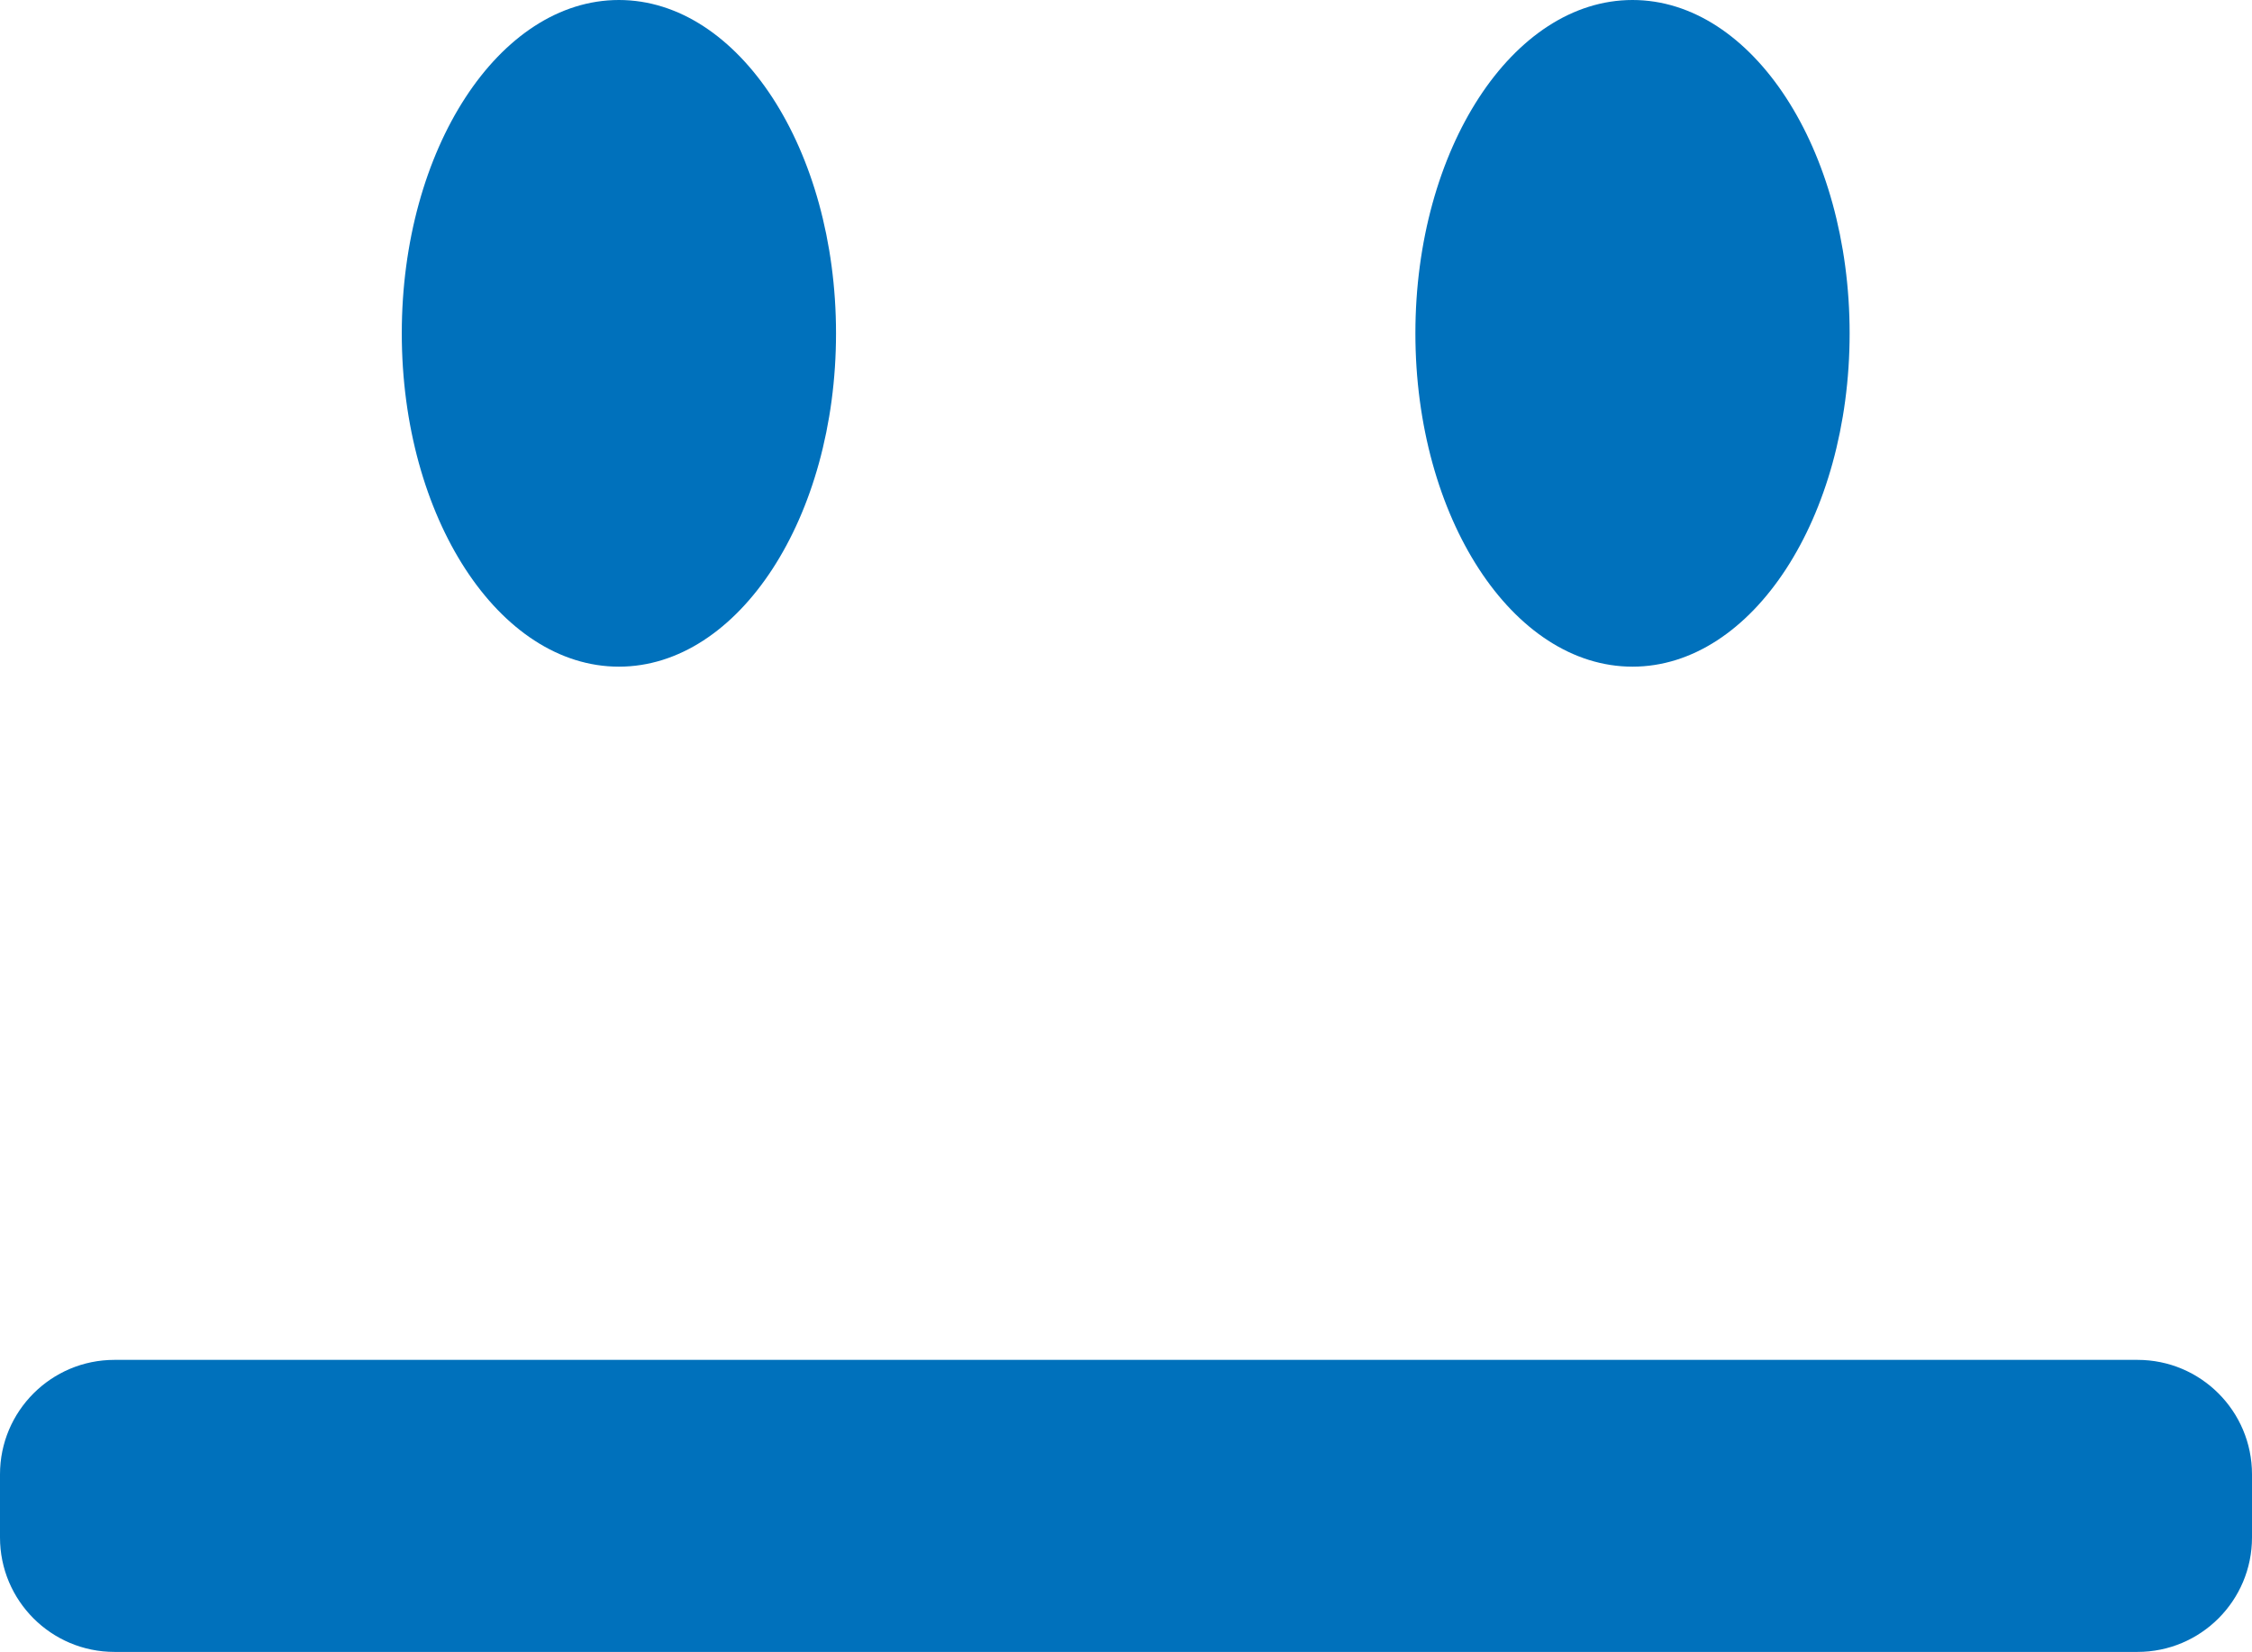
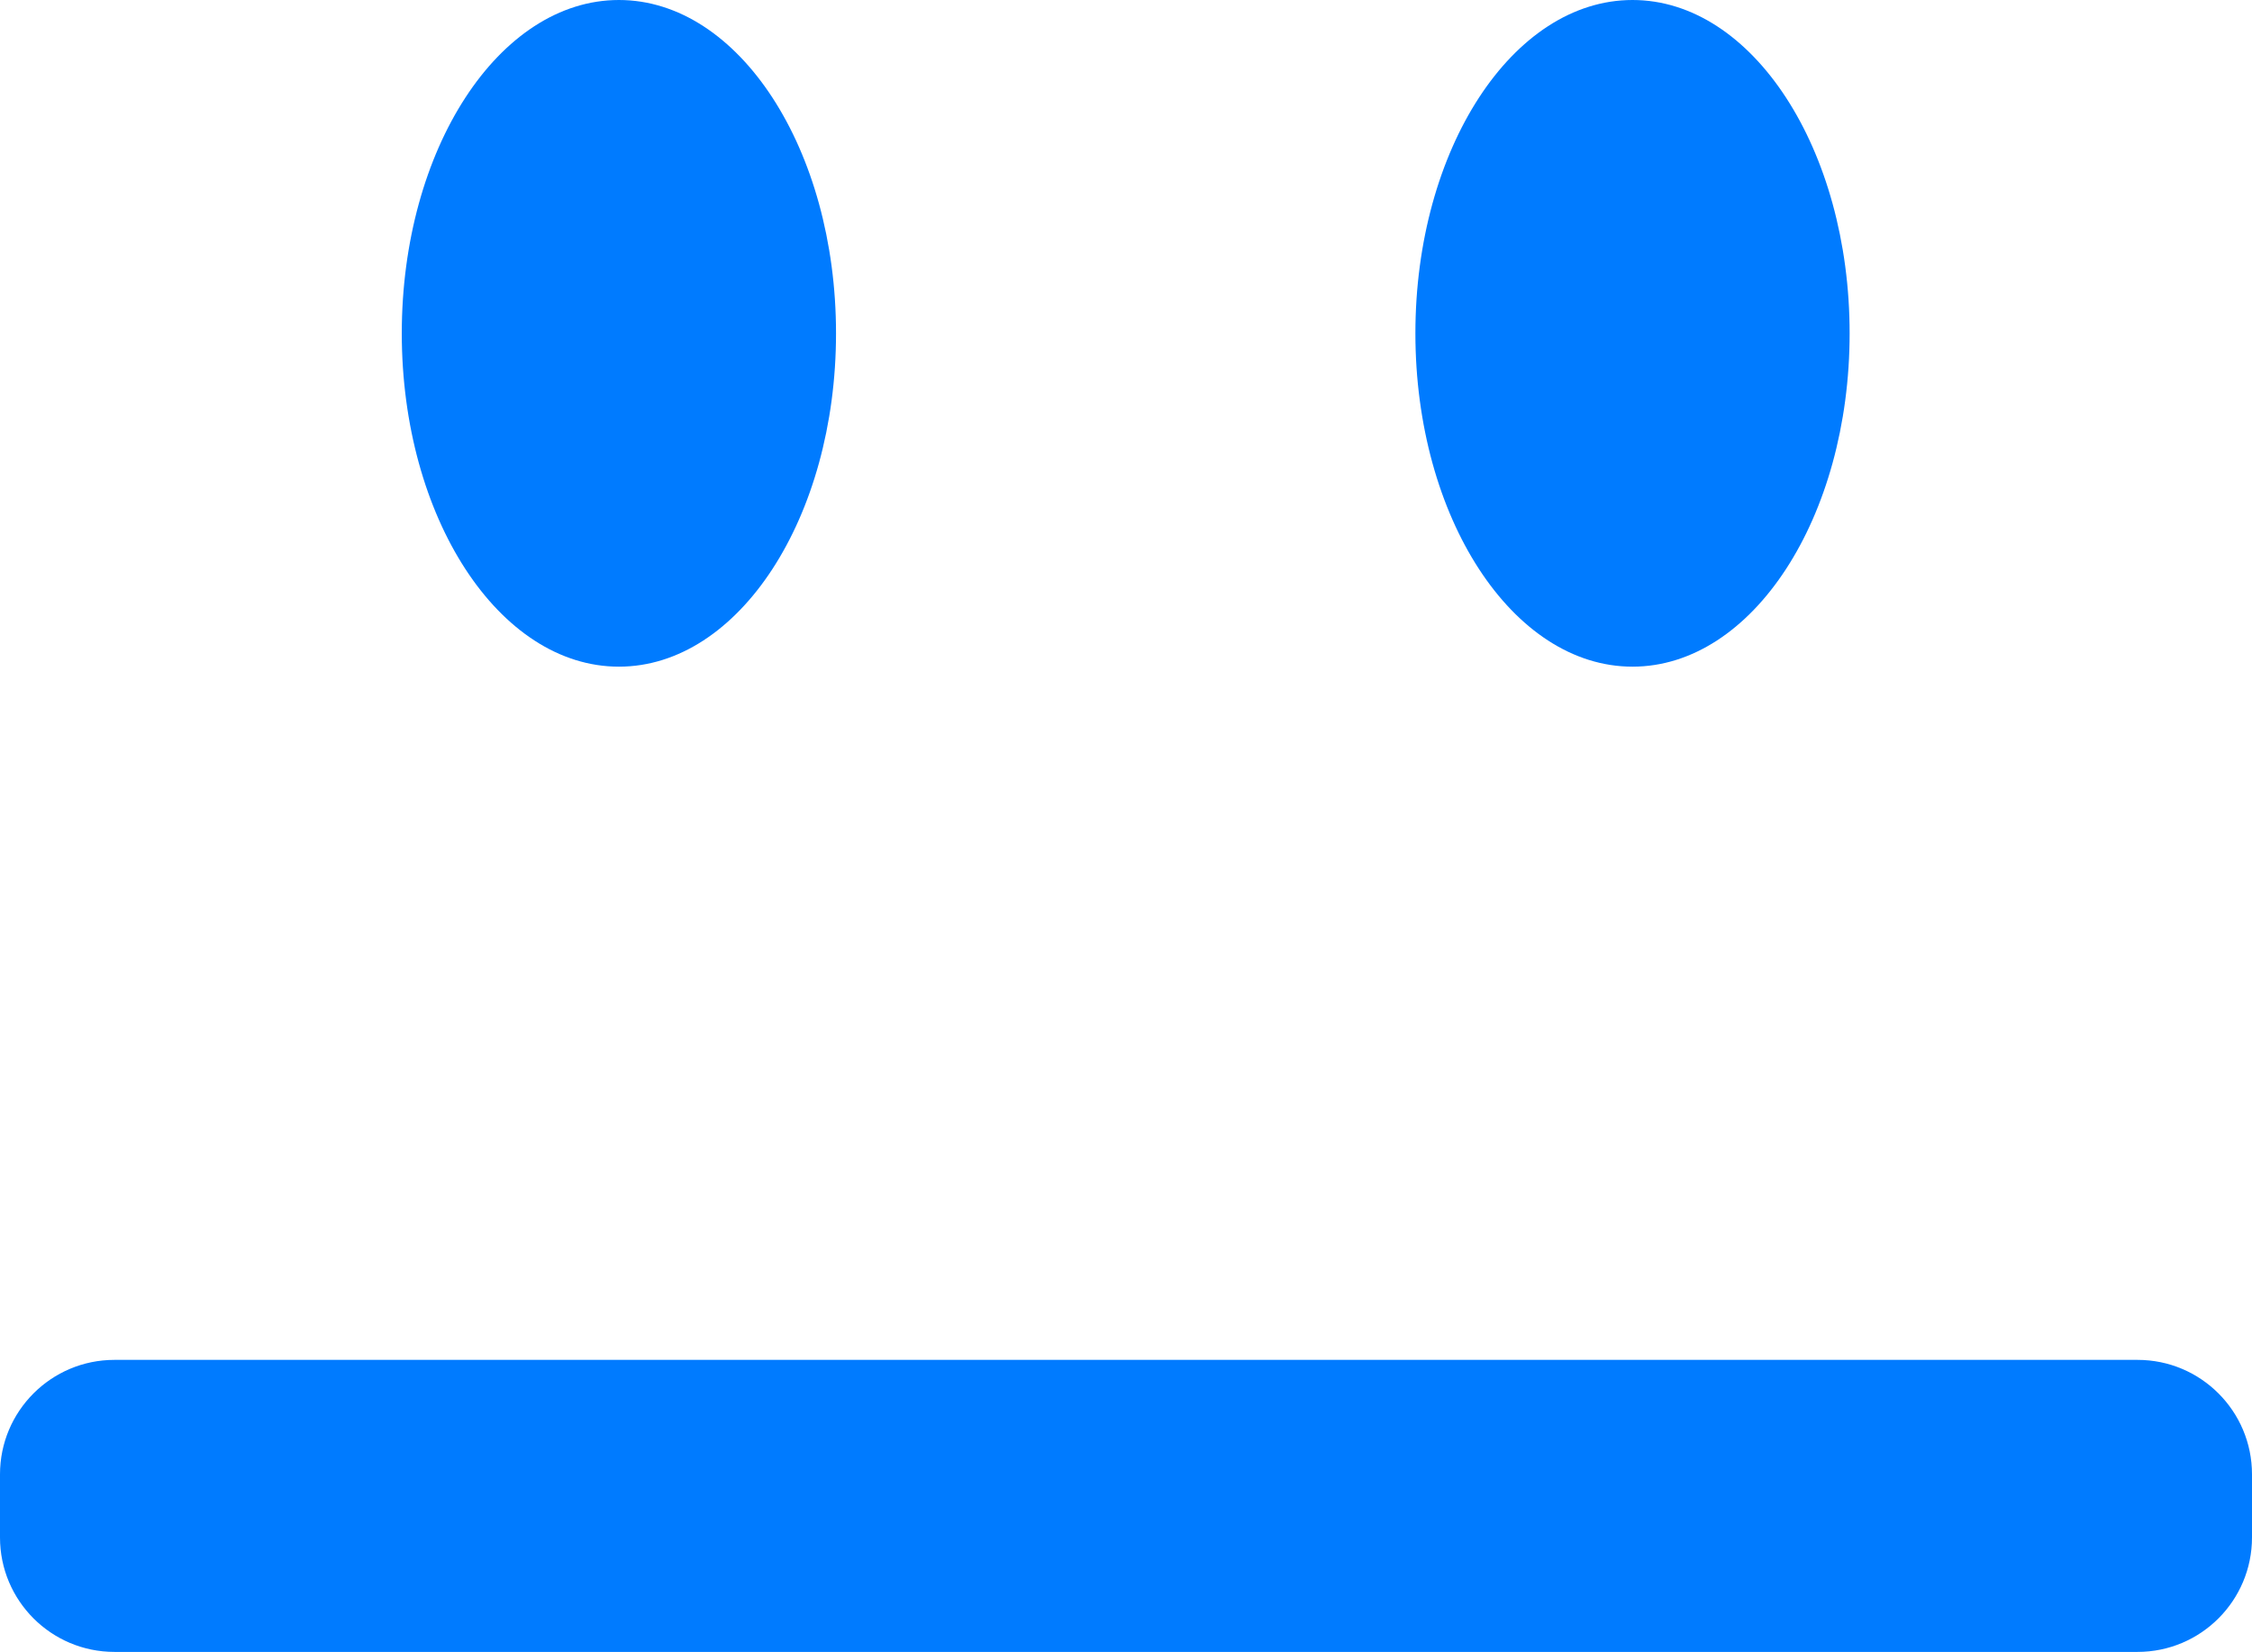
- <svg xmlns="http://www.w3.org/2000/svg" id="Layer_1" data-name="Layer 1" viewBox="0 0 38.17 28">
-   <defs>
-     <style>.cls-1{fill:#0071bc;}</style>
-   </defs>
-   <ellipse class="cls-1" cx="27.67" cy="5.65" rx="3.68" ry="5.65" />
-   <ellipse class="cls-1" cx="10.49" cy="5.65" rx="3.68" ry="5.65" />
-   <rect class="cls-1" y="23.05" width="38.17" height="4.95" rx="1.94" />
+ <svg xmlns="http://www.w3.org/2000/svg" id="okLayer" viewBox="0 0 38.17 28">
+   <ellipse id="blueRightEye" cx="27.67" cy="5.65" rx="3.68" ry="5.65" fill="#007bff" />
+   <ellipse id="blueLeftEye" cx="10.49" cy="5.65" rx="3.68" ry="5.65" fill="#007bff" />
+   <rect id="okFace" y="23.05" width="38.17" height="4.95" rx="1.94" fill="#007bff" />
</svg>
